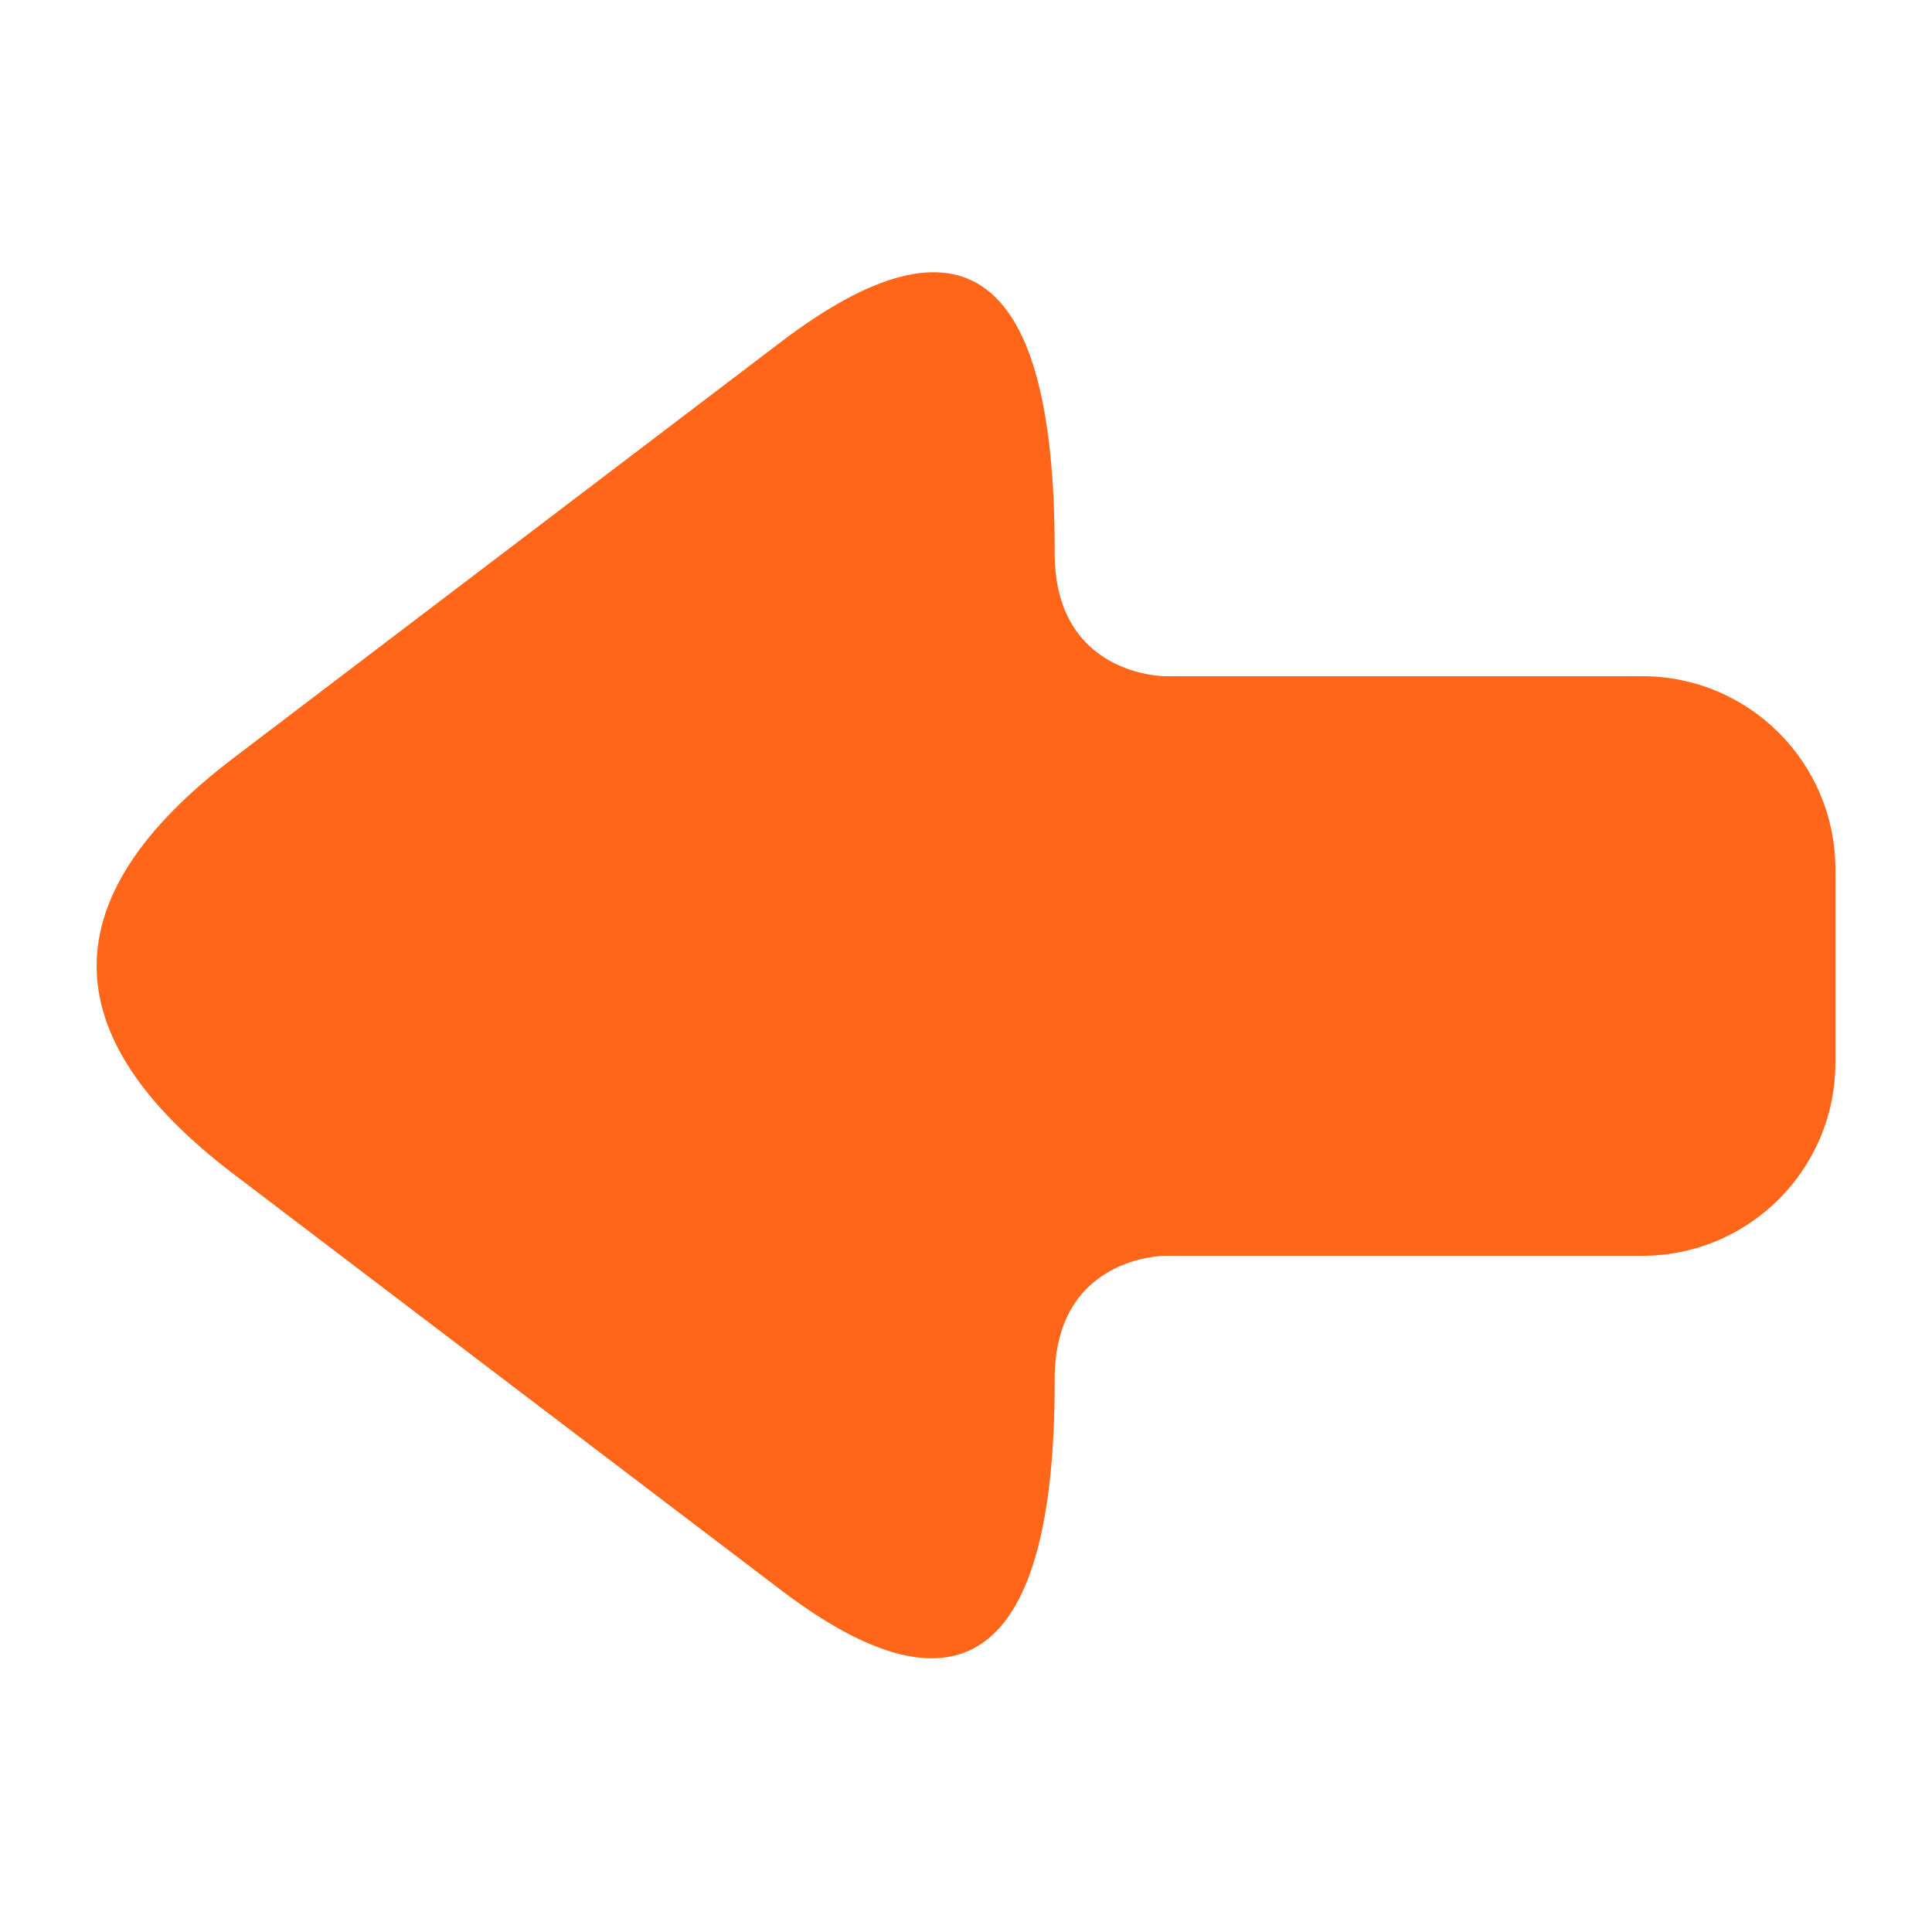
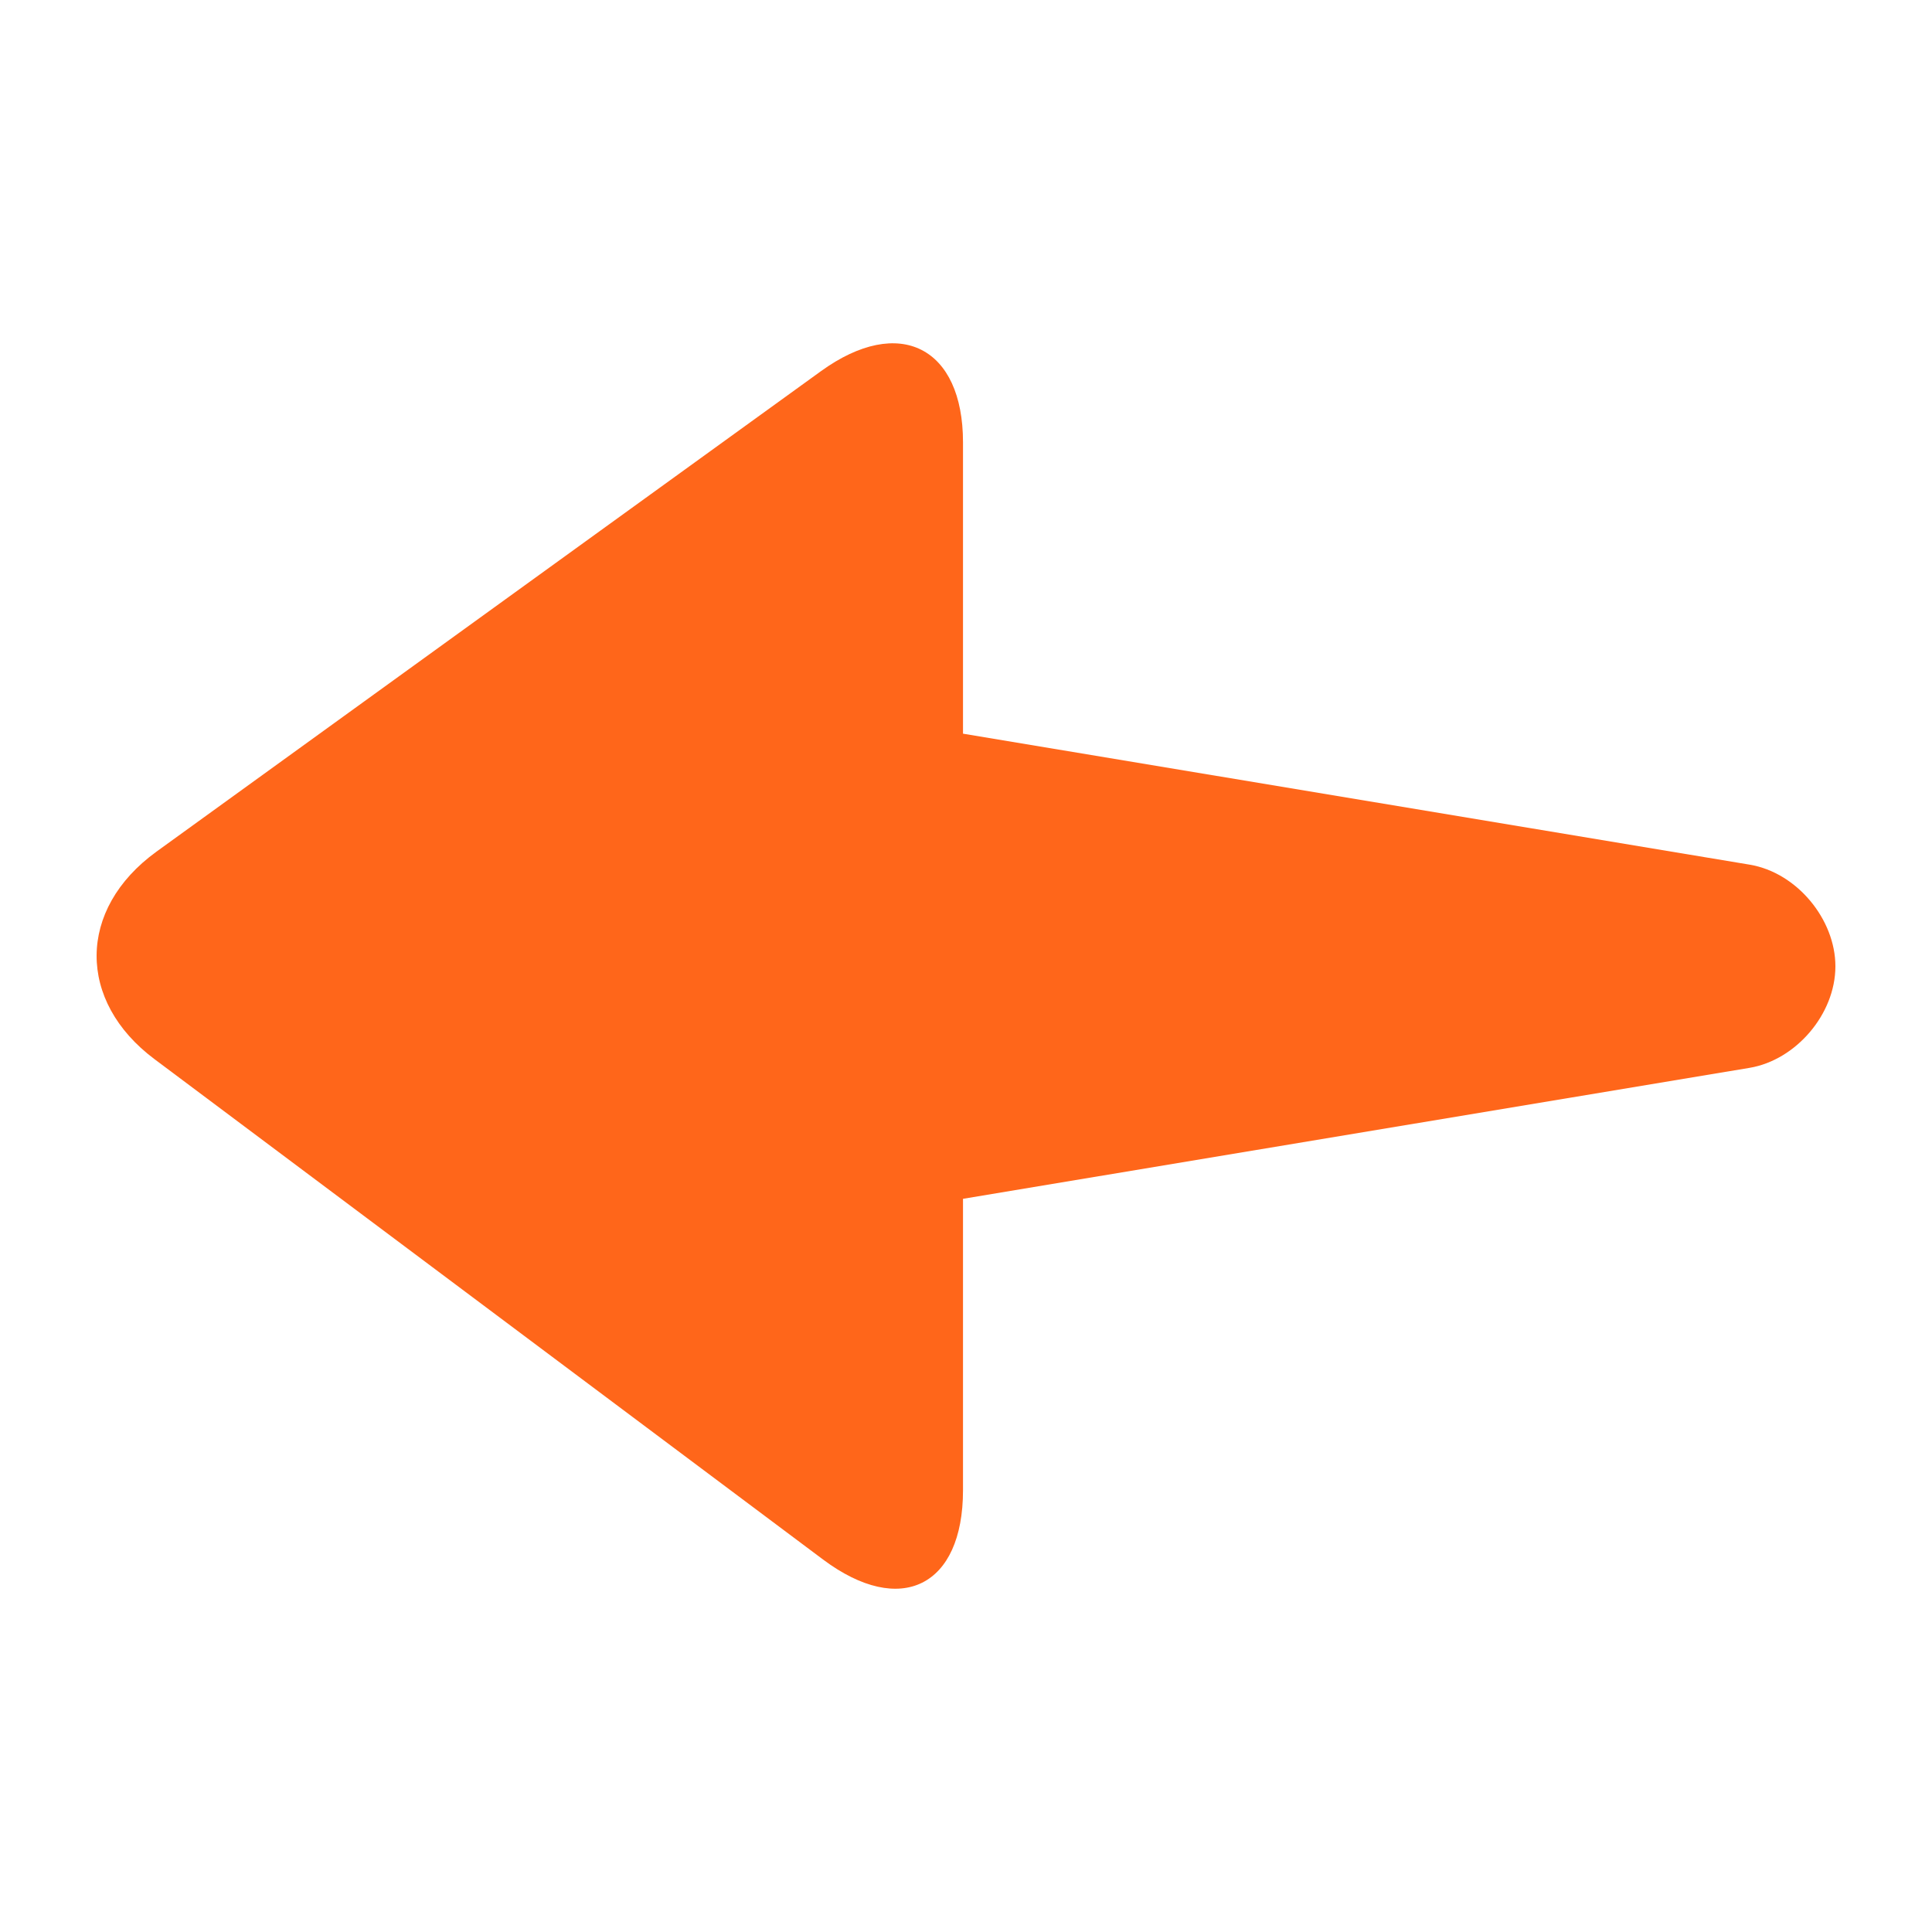
<svg xmlns="http://www.w3.org/2000/svg" viewBox="0 0 20 20">
-   <path d="M 17 7 C 18.105 7 19 7.895 19 9 L 19 11 C 19 12.105 18.105 13 17 13 L 12.058 13 C 12.058 13 10.9 13 10.918 14.307 C 10.918 17.129 9.973 17.895 8.084 16.46 L 2.417 12.153 C 0.528 10.718 0.528 9.282 2.417 7.847 L 8.084 3.54 C 9.973 2.105 10.918 2.803 10.918 5.694 C 10.9 7 12.058 7 12.058 7 L 17 7 Z" style="fill: rgb(255, 102, 26);" />
+   <path d="M 9.969 12.41 L 18.113 11.054 C 18.588 10.974 19 10.501 19 10.003 C 19 9.519 18.603 9.033 18.113 8.951 L 9.969 7.595 L 9.969 4.579 C 9.969 3.596 9.311 3.255 8.499 3.842 L 1.62 8.816 C 0.795 9.414 0.799 10.366 1.599 10.964 L 8.52 16.144 C 9.324 16.745 9.969 16.422 9.969 15.427 L 9.969 12.41 Z" stroke="none" stroke-width="1" fill-rule="evenodd" style="stroke-width: 1; transform-origin: 10px 10px; fill: rgb(255, 102, 26);" />
</svg>
